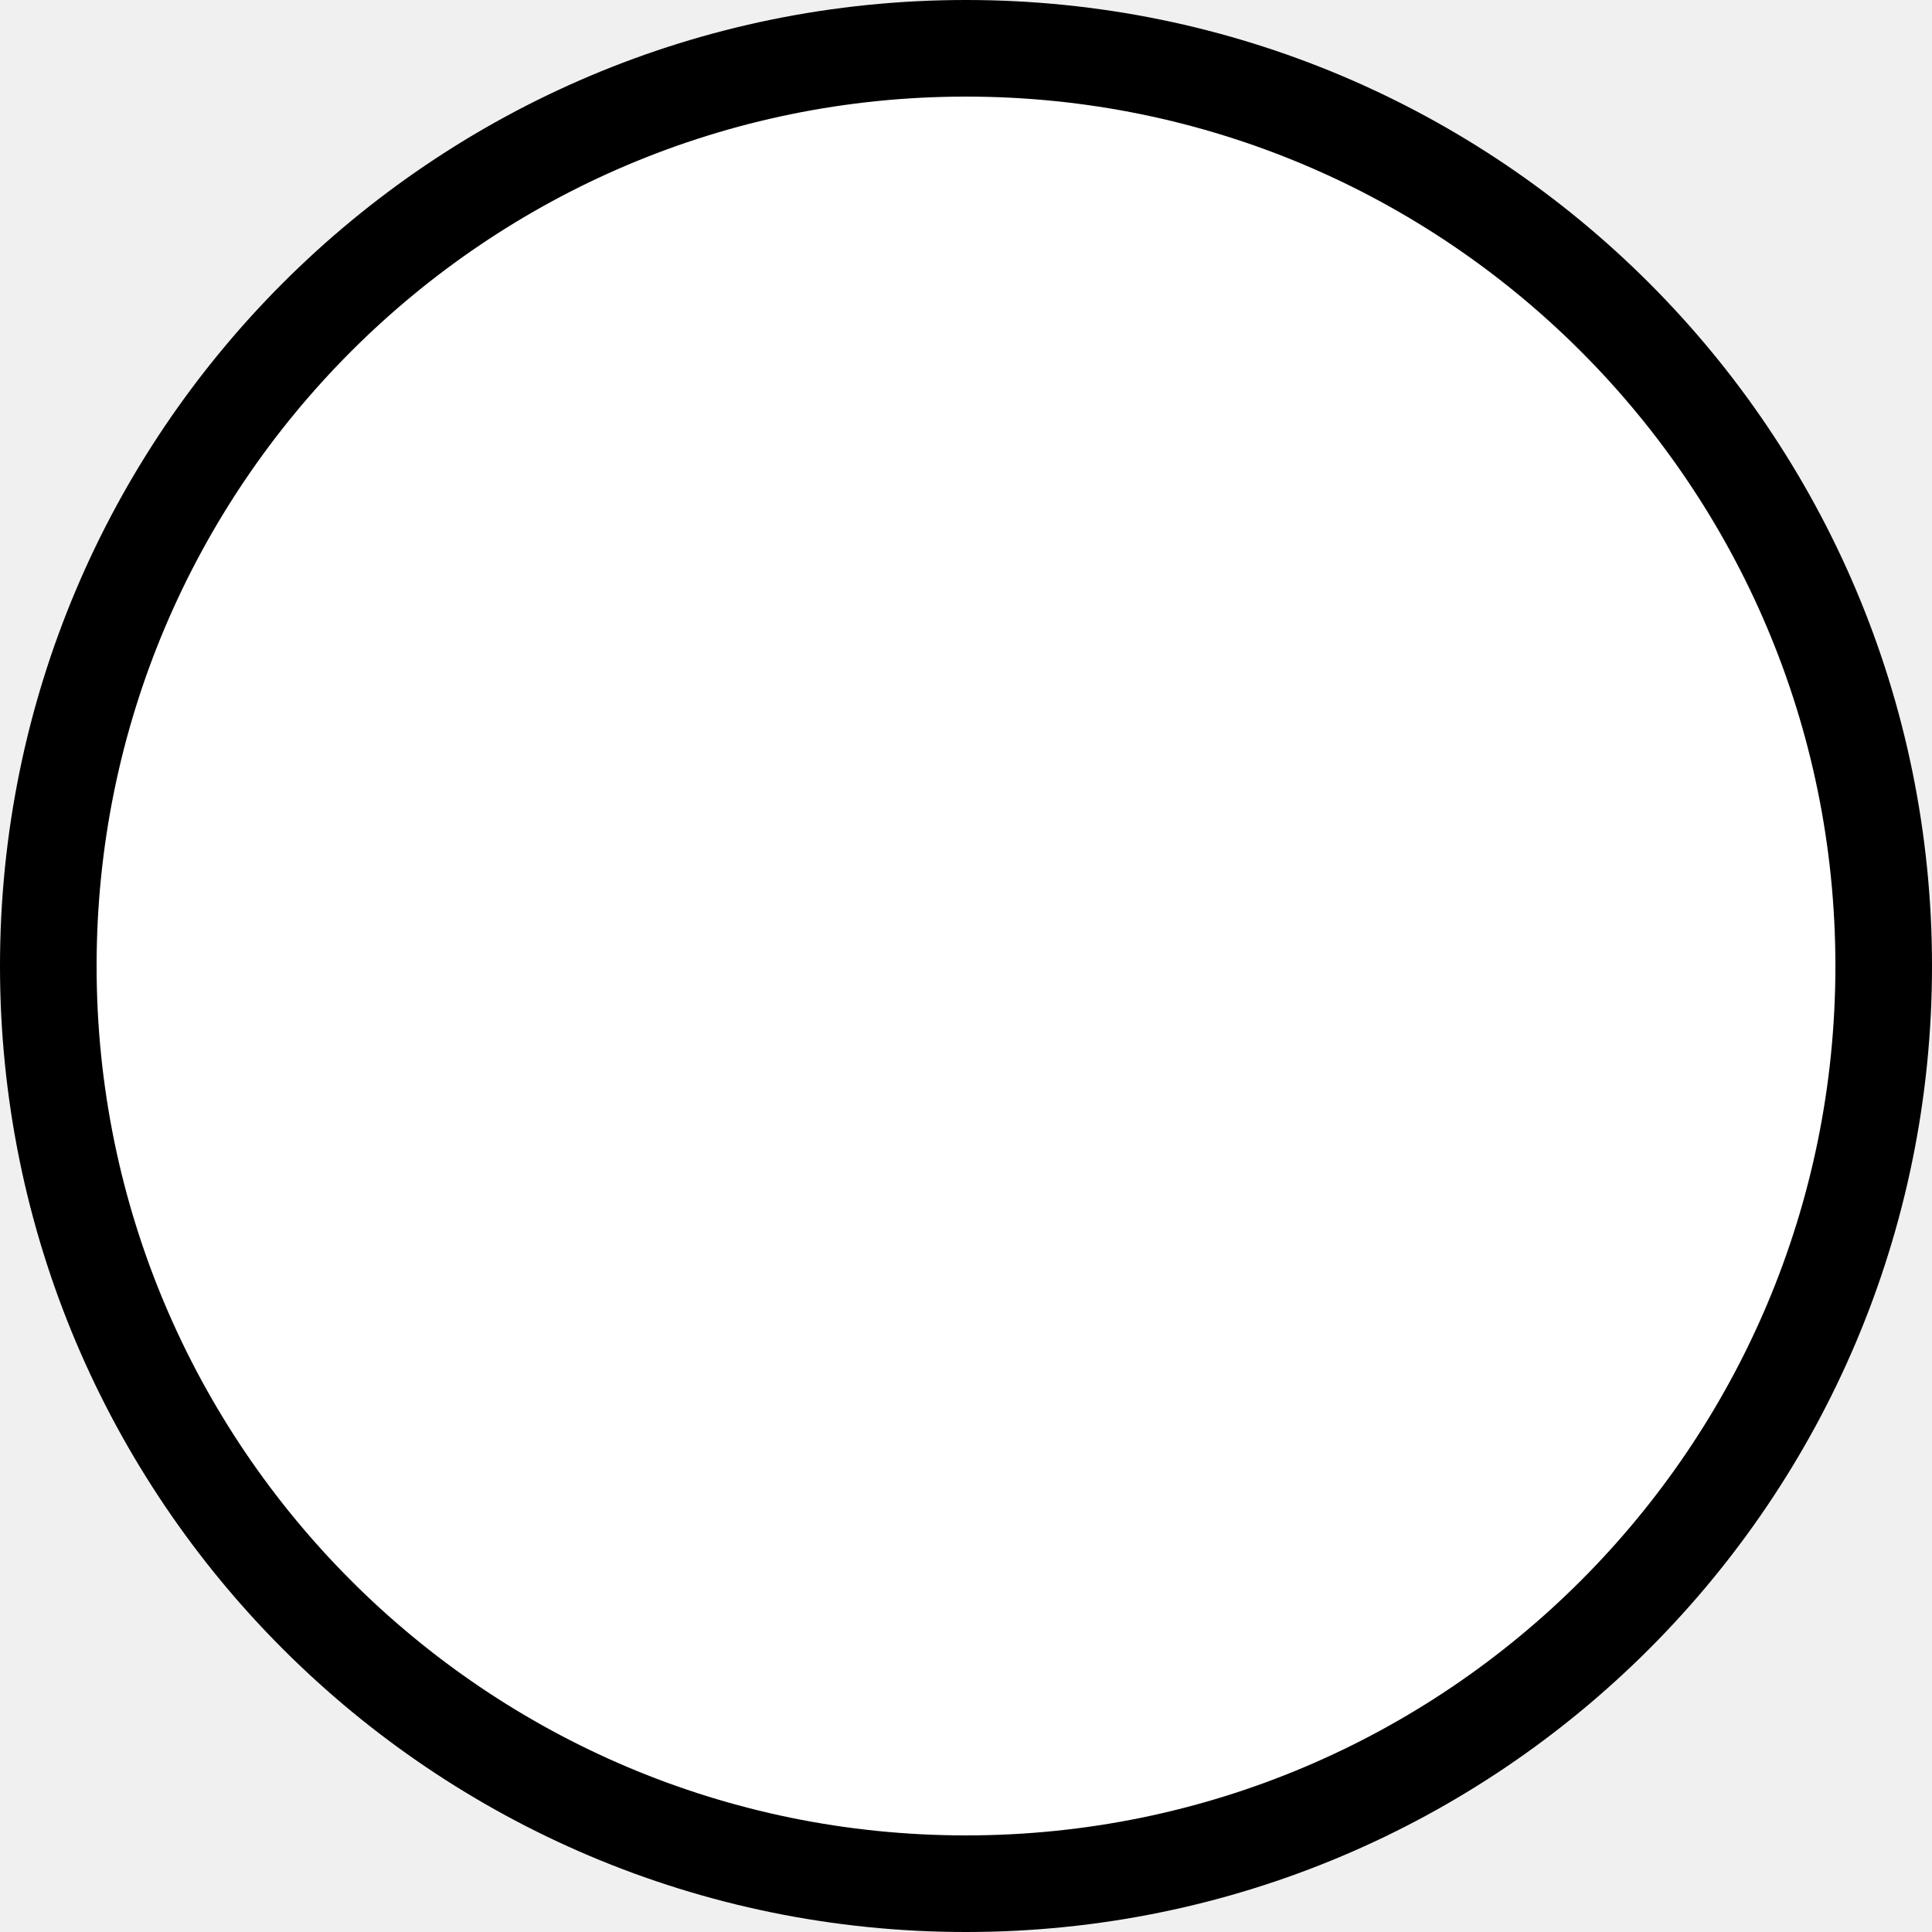
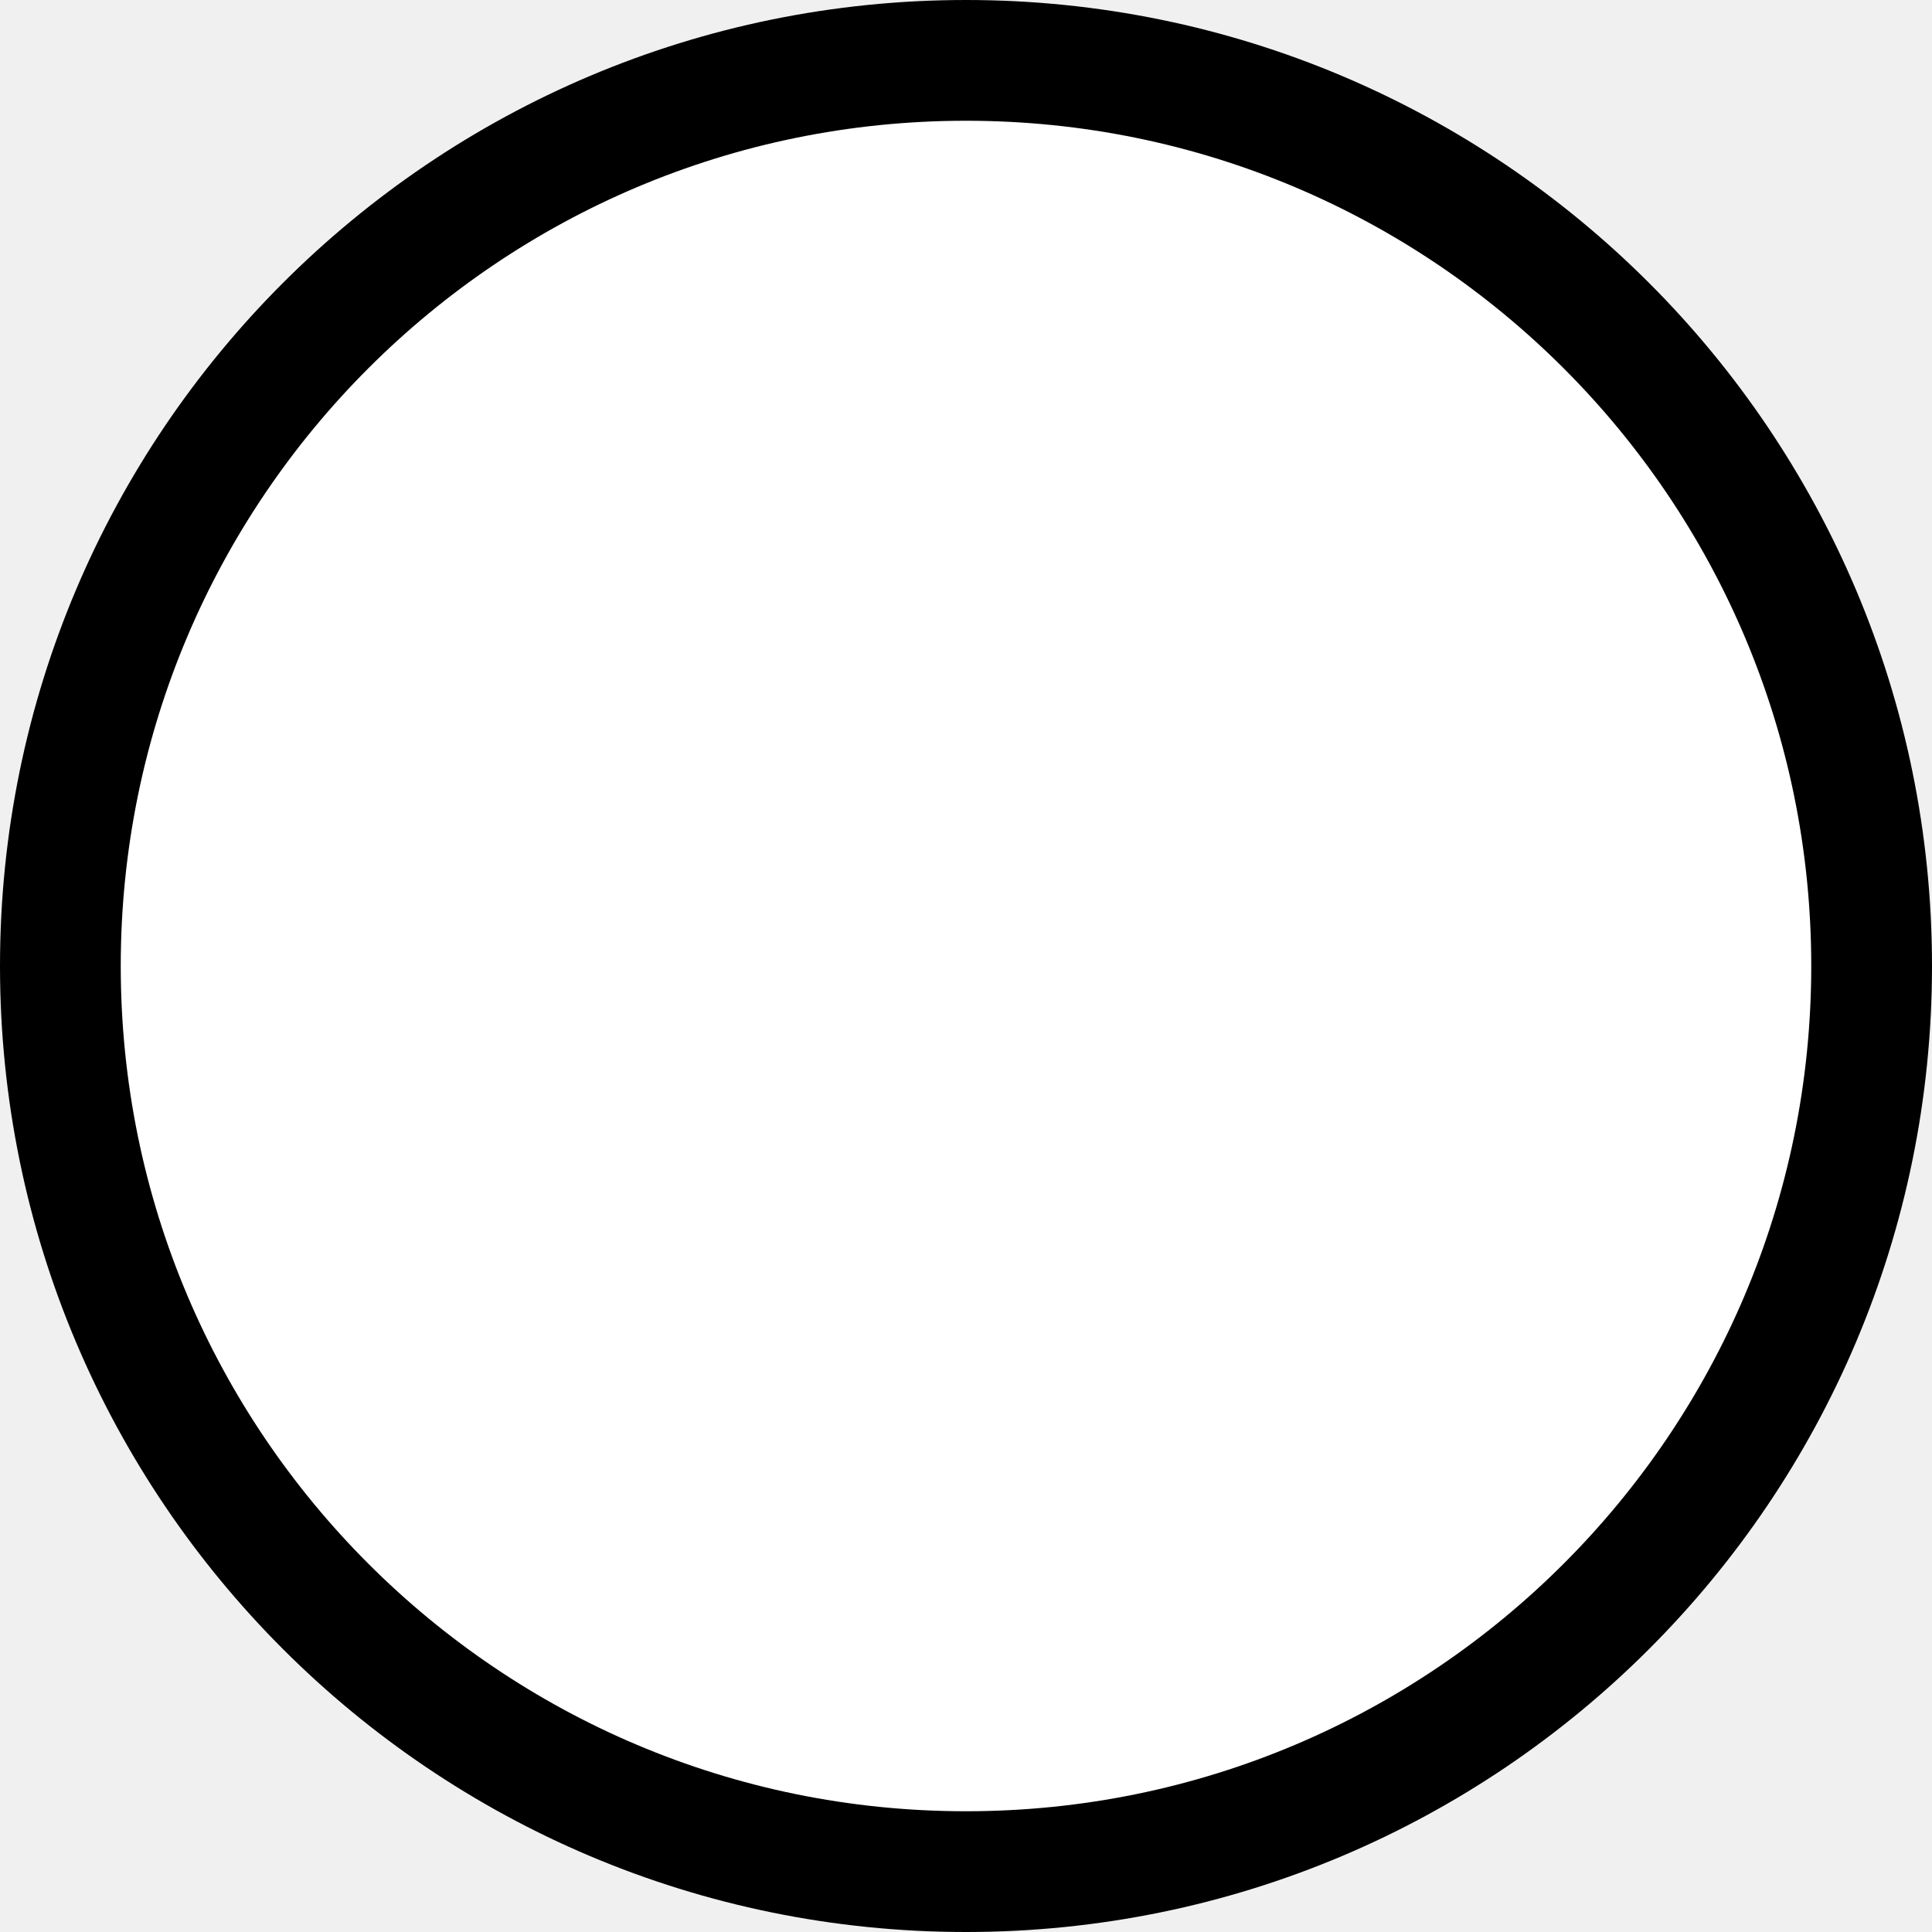
- <svg xmlns="http://www.w3.org/2000/svg" width="100%" height="100%" viewBox="0 0 40 40" version="1.1" xml:space="preserve">
+ <svg xmlns="http://www.w3.org/2000/svg" width="100%" height="100%" viewBox="0 0 32 32" version="1.1" xml:space="preserve">
  <g>
-     <circle cx="20" cy="20" r="19" style="fill:#fff;stroke:#000;stroke-width:2px;" />
+     <circle cx="16" cy="16" r="15" style="fill:#fff;stroke:#000;stroke-width:2px;" />
  </g>
</svg>
